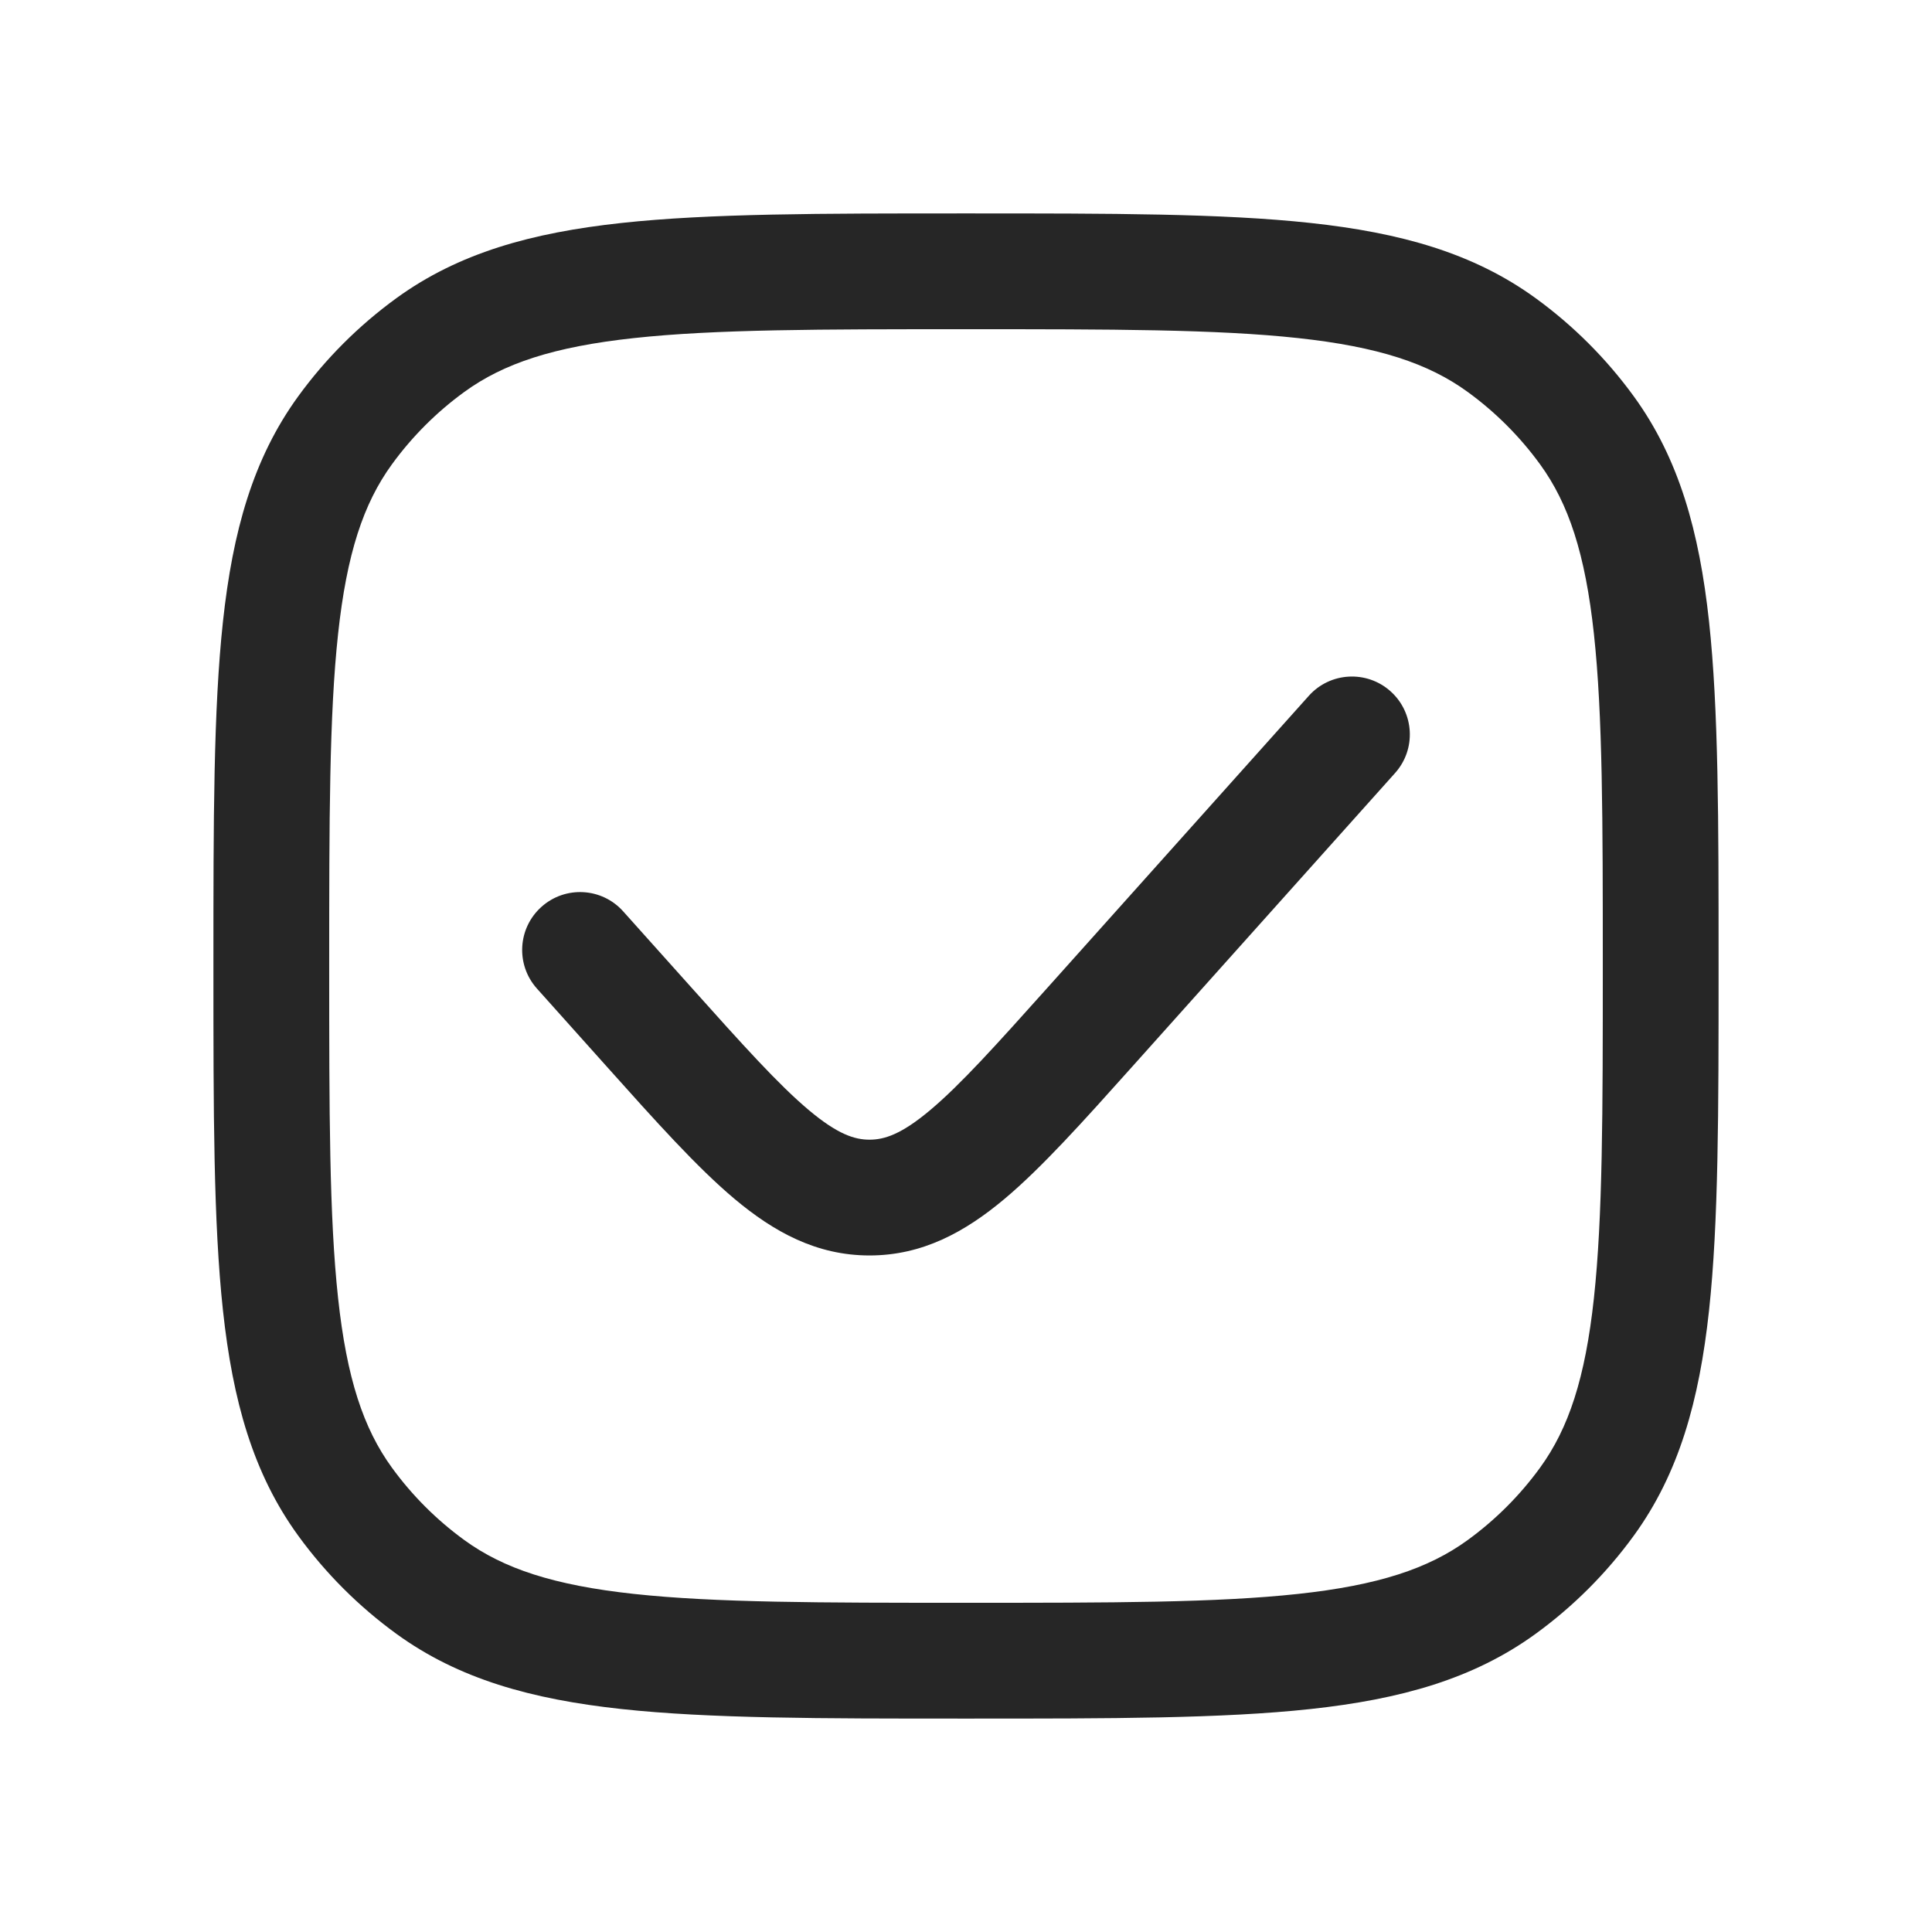
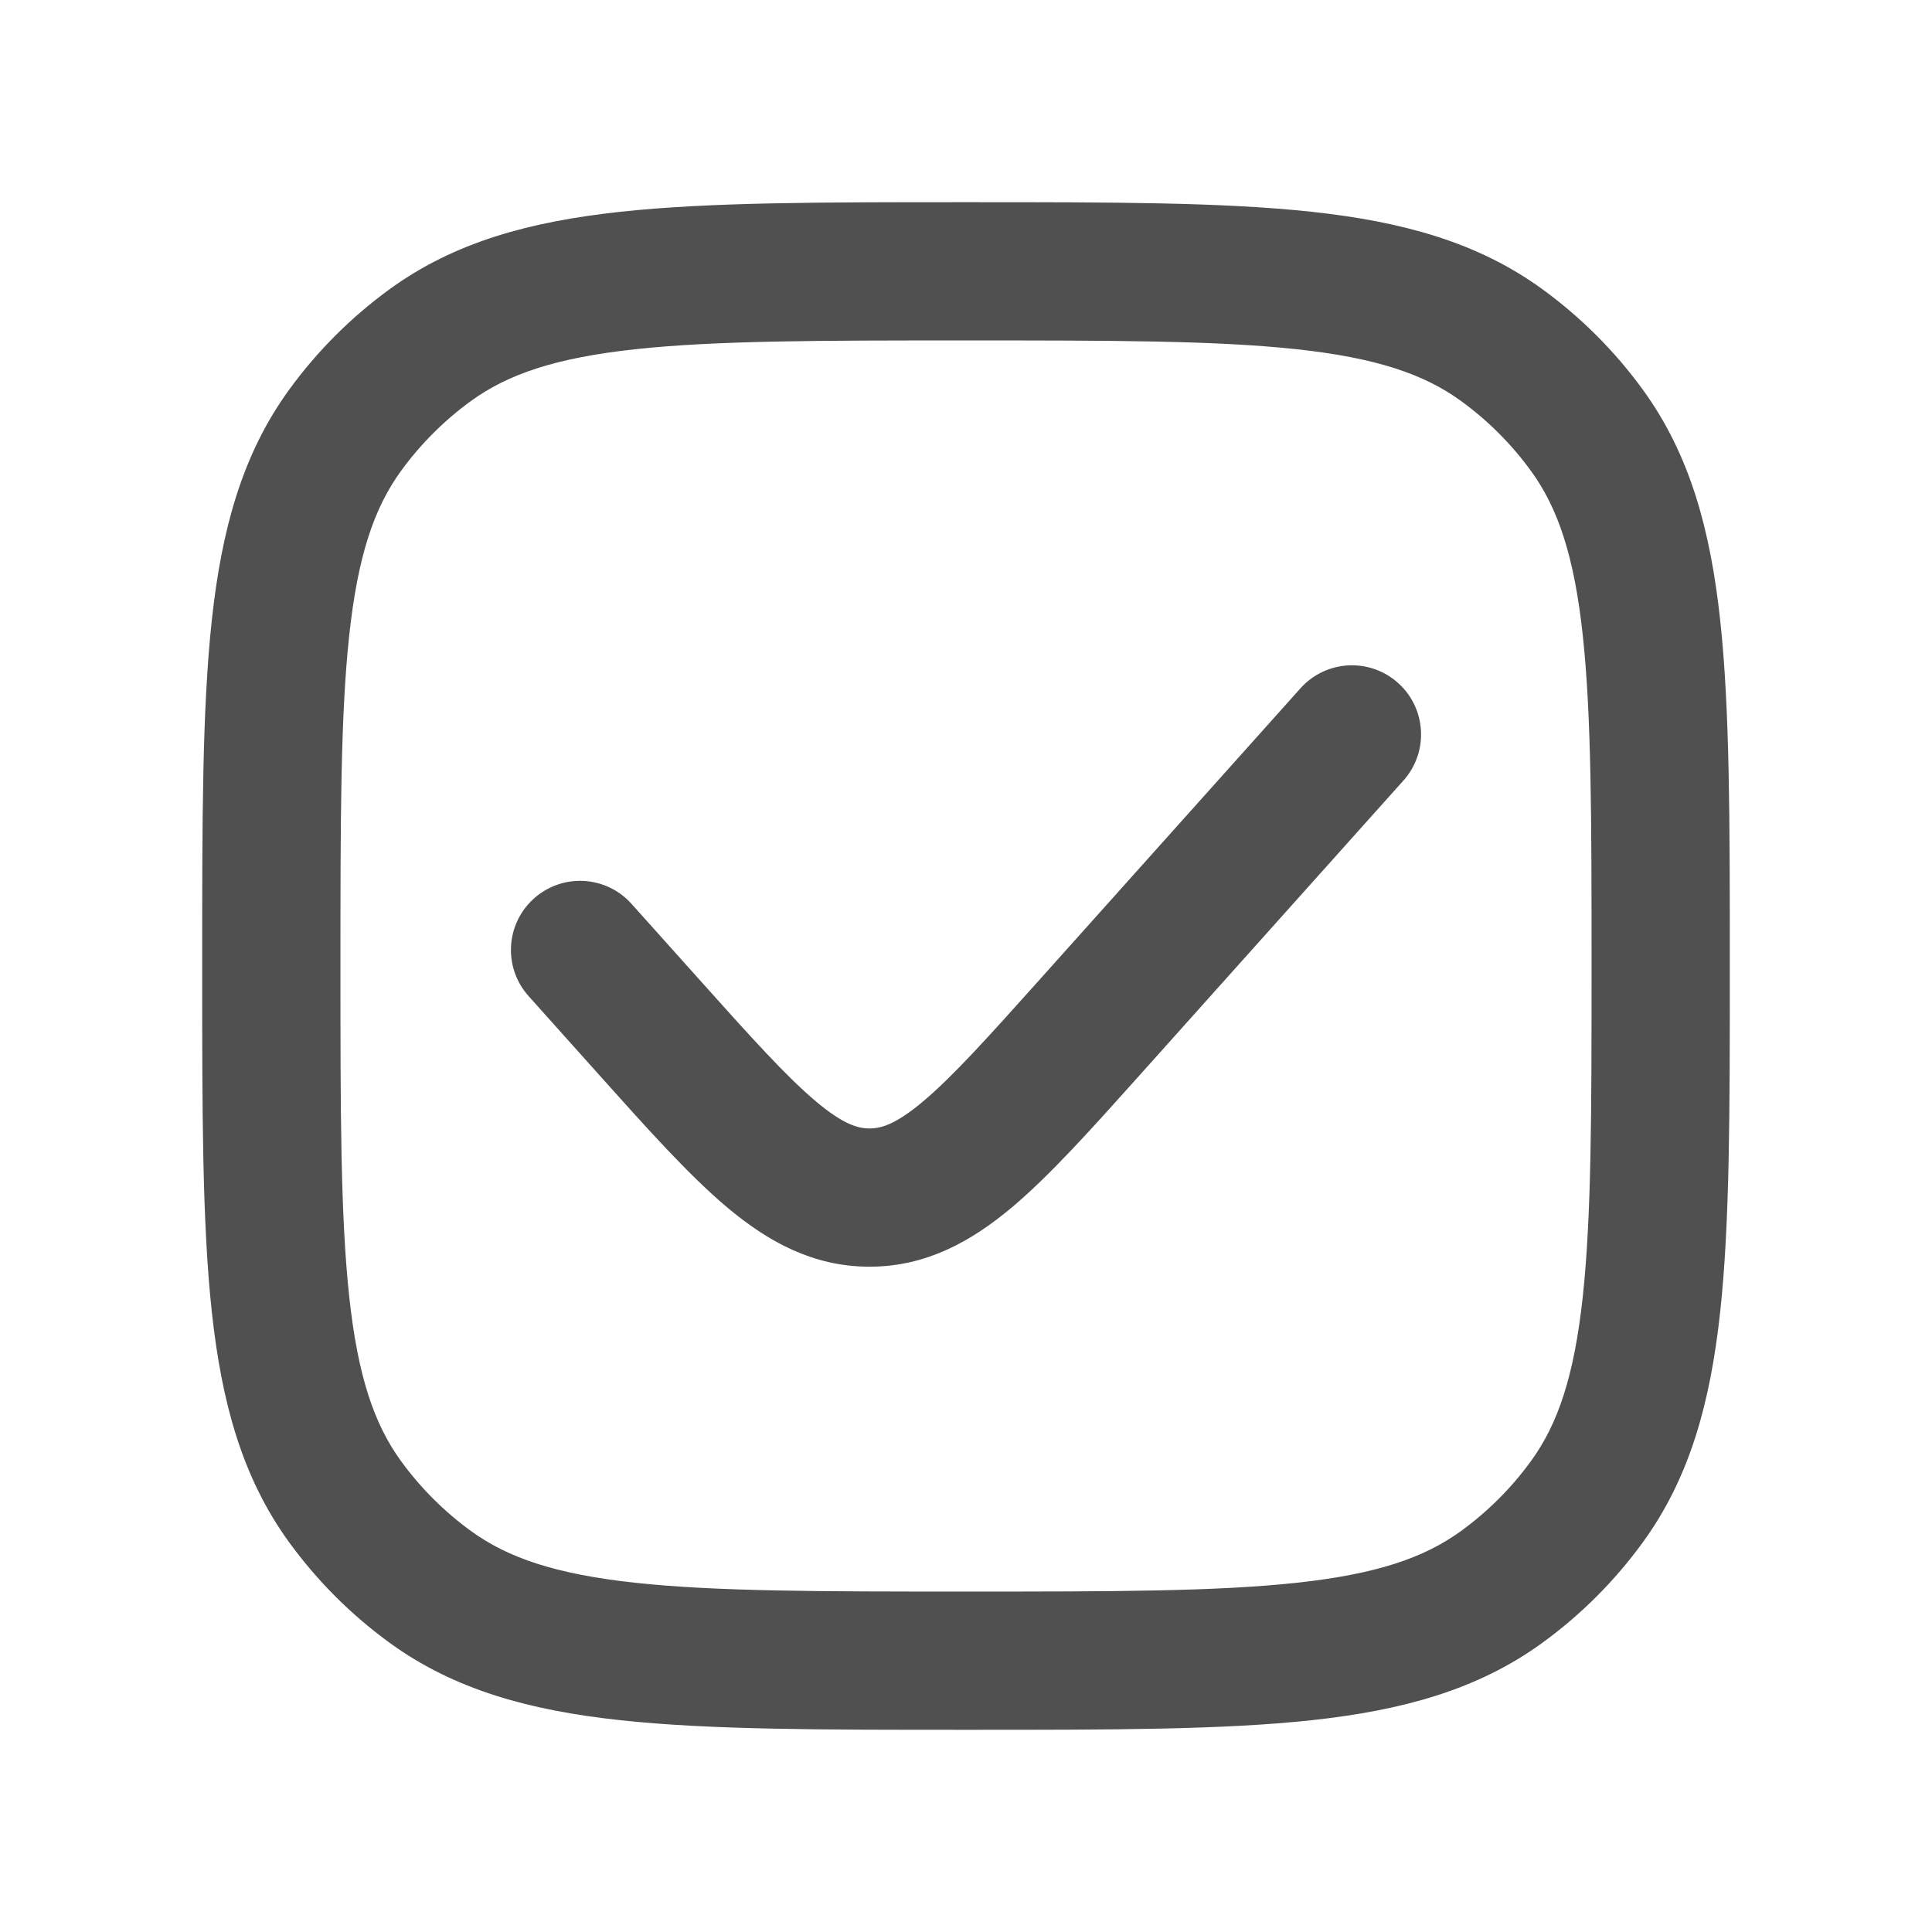
<svg xmlns="http://www.w3.org/2000/svg" width="86" height="86" viewBox="0 0 86 86" fill="none">
-   <path d="M62.099 34.411C63.049 33.351 62.959 31.722 61.898 30.772C60.838 29.823 59.209 29.913 58.26 30.973L46.684 43.903C44.338 46.523 42.758 48.279 41.407 49.414C40.121 50.495 39.365 50.731 38.705 50.731C38.045 50.731 37.289 50.495 36.003 49.414C34.652 48.279 33.072 46.523 30.727 43.903L27.74 40.568C26.791 39.507 25.162 39.417 24.102 40.367C23.041 41.316 22.951 42.945 23.901 44.005L27.015 47.484C29.199 49.924 31.022 51.959 32.687 53.359C34.448 54.839 36.348 55.885 38.705 55.885C41.062 55.885 42.962 54.839 44.724 53.359C46.389 51.959 48.211 49.924 50.396 47.484L62.099 34.411Z" fill="#262626" />
-   <path fill-rule="evenodd" clip-rule="evenodd" d="M58.336 9.925C54.412 9.5 49.466 9.5 43.156 9.5H42.844C36.534 9.5 31.588 9.5 27.664 9.925C23.659 10.359 20.414 11.26 17.644 13.273C15.967 14.492 14.492 15.967 13.273 17.644C11.26 20.414 10.359 23.659 9.925 27.664C9.5 31.588 9.5 36.534 9.5 42.844V43.156C9.5 49.466 9.5 54.412 9.925 58.336C10.359 62.341 11.26 65.586 13.273 68.356C14.492 70.033 15.967 71.508 17.644 72.727C20.414 74.74 23.659 75.641 27.664 76.075C31.588 76.5 36.534 76.5 42.844 76.5H43.156C49.465 76.5 54.412 76.5 58.336 76.075C62.341 75.641 65.586 74.74 68.356 72.727C70.033 71.508 71.508 70.033 72.727 68.356C74.74 65.586 75.641 62.341 76.075 58.336C76.5 54.412 76.5 49.466 76.5 43.156V42.844C76.5 36.535 76.5 31.588 76.075 27.664C75.641 23.659 74.74 20.414 72.727 17.644C71.508 15.967 70.033 14.492 68.356 13.273C65.586 11.26 62.341 10.359 58.336 9.925ZM20.673 17.443C22.419 16.174 24.653 15.435 28.219 15.049C31.833 14.657 36.501 14.654 43 14.654C49.499 14.654 54.167 14.657 57.781 15.049C61.347 15.435 63.581 16.174 65.327 17.443C66.566 18.343 67.657 19.434 68.557 20.673C69.826 22.419 70.565 24.653 70.951 28.219C71.343 31.833 71.346 36.501 71.346 43C71.346 49.499 71.343 54.167 70.951 57.781C70.565 61.347 69.826 63.581 68.557 65.327C67.657 66.566 66.566 67.657 65.327 68.557C63.581 69.826 61.347 70.565 57.781 70.951C54.167 71.343 49.499 71.346 43 71.346C36.501 71.346 31.833 71.343 28.219 70.951C24.653 70.565 22.419 69.826 20.673 68.557C19.434 67.657 18.343 66.566 17.443 65.327C16.174 63.581 15.435 61.347 15.049 57.781C14.657 54.167 14.654 49.499 14.654 43C14.654 36.501 14.657 31.833 15.049 28.219C15.435 24.653 16.174 22.419 17.443 20.673C18.343 19.434 19.434 18.343 20.673 17.443Z" fill="#262626" />
+   <path d="M62.099 34.411C63.049 33.351 62.959 31.722 61.898 30.772C60.838 29.823 59.209 29.913 58.26 30.973L46.684 43.903C44.338 46.523 42.758 48.279 41.407 49.414C40.121 50.495 39.365 50.731 38.705 50.731C38.045 50.731 37.289 50.495 36.003 49.414C34.652 48.279 33.072 46.523 30.727 43.903L27.74 40.568C26.791 39.507 25.162 39.417 24.102 40.367C23.041 41.316 22.951 42.945 23.901 44.005L27.015 47.484C29.199 49.924 31.022 51.959 32.687 53.359C34.448 54.839 36.348 55.885 38.705 55.885C41.062 55.885 42.962 54.839 44.724 53.359C46.389 51.959 48.211 49.924 50.396 47.484L62.099 34.411Z" fill="#505050" />
+   <path fill-rule="evenodd" clip-rule="evenodd" d="M58.336 9.925C54.412 9.5 49.466 9.5 43.156 9.5H42.844C36.534 9.5 31.588 9.5 27.664 9.925C23.659 10.359 20.414 11.26 17.644 13.273C15.967 14.492 14.492 15.967 13.273 17.644C11.26 20.414 10.359 23.659 9.925 27.664C9.5 31.588 9.5 36.534 9.5 42.844V43.156C9.5 49.466 9.5 54.412 9.925 58.336C10.359 62.341 11.26 65.586 13.273 68.356C14.492 70.033 15.967 71.508 17.644 72.727C20.414 74.74 23.659 75.641 27.664 76.075C31.588 76.5 36.534 76.5 42.844 76.5H43.156C49.465 76.5 54.412 76.5 58.336 76.075C62.341 75.641 65.586 74.74 68.356 72.727C70.033 71.508 71.508 70.033 72.727 68.356C74.74 65.586 75.641 62.341 76.075 58.336C76.5 54.412 76.5 49.466 76.5 43.156V42.844C76.5 36.535 76.5 31.588 76.075 27.664C75.641 23.659 74.74 20.414 72.727 17.644C71.508 15.967 70.033 14.492 68.356 13.273C65.586 11.26 62.341 10.359 58.336 9.925ZM20.673 17.443C22.419 16.174 24.653 15.435 28.219 15.049C31.833 14.657 36.501 14.654 43 14.654C49.499 14.654 54.167 14.657 57.781 15.049C61.347 15.435 63.581 16.174 65.327 17.443C66.566 18.343 67.657 19.434 68.557 20.673C69.826 22.419 70.565 24.653 70.951 28.219C71.343 31.833 71.346 36.501 71.346 43C71.346 49.499 71.343 54.167 70.951 57.781C70.565 61.347 69.826 63.581 68.557 65.327C67.657 66.566 66.566 67.657 65.327 68.557C63.581 69.826 61.347 70.565 57.781 70.951C54.167 71.343 49.499 71.346 43 71.346C36.501 71.346 31.833 71.343 28.219 70.951C24.653 70.565 22.419 69.826 20.673 68.557C19.434 67.657 18.343 66.566 17.443 65.327C16.174 63.581 15.435 61.347 15.049 57.781C14.657 54.167 14.654 49.499 14.654 43C14.654 36.501 14.657 31.833 15.049 28.219C15.435 24.653 16.174 22.419 17.443 20.673C18.343 19.434 19.434 18.343 20.673 17.443Z" fill="#505050" />
+   <path d="M62.099 34.411C63.049 33.351 62.959 31.722 61.898 30.772C60.838 29.823 59.209 29.913 58.26 30.973L46.684 43.903C44.338 46.523 42.758 48.279 41.407 49.414C40.121 50.495 39.365 50.731 38.705 50.731C38.045 50.731 37.289 50.495 36.003 49.414C34.652 48.279 33.072 46.523 30.727 43.903L27.74 40.568C26.791 39.507 25.162 39.417 24.102 40.367C23.041 41.316 22.951 42.945 23.901 44.005L27.015 47.484C29.199 49.924 31.022 51.959 32.687 53.359C34.448 54.839 36.348 55.885 38.705 55.885C41.062 55.885 42.962 54.839 44.724 53.359C46.389 51.959 48.211 49.924 50.396 47.484L62.099 34.411Z" stroke="#505050" />
+   <path fill-rule="evenodd" clip-rule="evenodd" d="M58.336 9.925C54.412 9.5 49.466 9.5 43.156 9.5H42.844C36.534 9.5 31.588 9.5 27.664 9.925C23.659 10.359 20.414 11.26 17.644 13.273C15.967 14.492 14.492 15.967 13.273 17.644C11.26 20.414 10.359 23.659 9.925 27.664C9.5 31.588 9.5 36.534 9.5 42.844V43.156C9.5 49.466 9.5 54.412 9.925 58.336C10.359 62.341 11.26 65.586 13.273 68.356C14.492 70.033 15.967 71.508 17.644 72.727C20.414 74.74 23.659 75.641 27.664 76.075C31.588 76.5 36.534 76.5 42.844 76.5H43.156C49.465 76.5 54.412 76.5 58.336 76.075C62.341 75.641 65.586 74.74 68.356 72.727C70.033 71.508 71.508 70.033 72.727 68.356C74.74 65.586 75.641 62.341 76.075 58.336C76.5 54.412 76.5 49.466 76.5 43.156V42.844C76.5 36.535 76.5 31.588 76.075 27.664C75.641 23.659 74.74 20.414 72.727 17.644C71.508 15.967 70.033 14.492 68.356 13.273C65.586 11.26 62.341 10.359 58.336 9.925ZM20.673 17.443C22.419 16.174 24.653 15.435 28.219 15.049C31.833 14.657 36.501 14.654 43 14.654C49.499 14.654 54.167 14.657 57.781 15.049C61.347 15.435 63.581 16.174 65.327 17.443C66.566 18.343 67.657 19.434 68.557 20.673C69.826 22.419 70.565 24.653 70.951 28.219C71.343 31.833 71.346 36.501 71.346 43C71.346 49.499 71.343 54.167 70.951 57.781C70.565 61.347 69.826 63.581 68.557 65.327C67.657 66.566 66.566 67.657 65.327 68.557C63.581 69.826 61.347 70.565 57.781 70.951C54.167 71.343 49.499 71.346 43 71.346C36.501 71.346 31.833 71.343 28.219 70.951C24.653 70.565 22.419 69.826 20.673 68.557C19.434 67.657 18.343 66.566 17.443 65.327C16.174 63.581 15.435 61.347 15.049 57.781C14.657 54.167 14.654 49.499 14.654 43C14.654 36.501 14.657 31.833 15.049 28.219C15.435 24.653 16.174 22.419 17.443 20.673C18.343 19.434 19.434 18.343 20.673 17.443Z" stroke="#505050" />
</svg>
